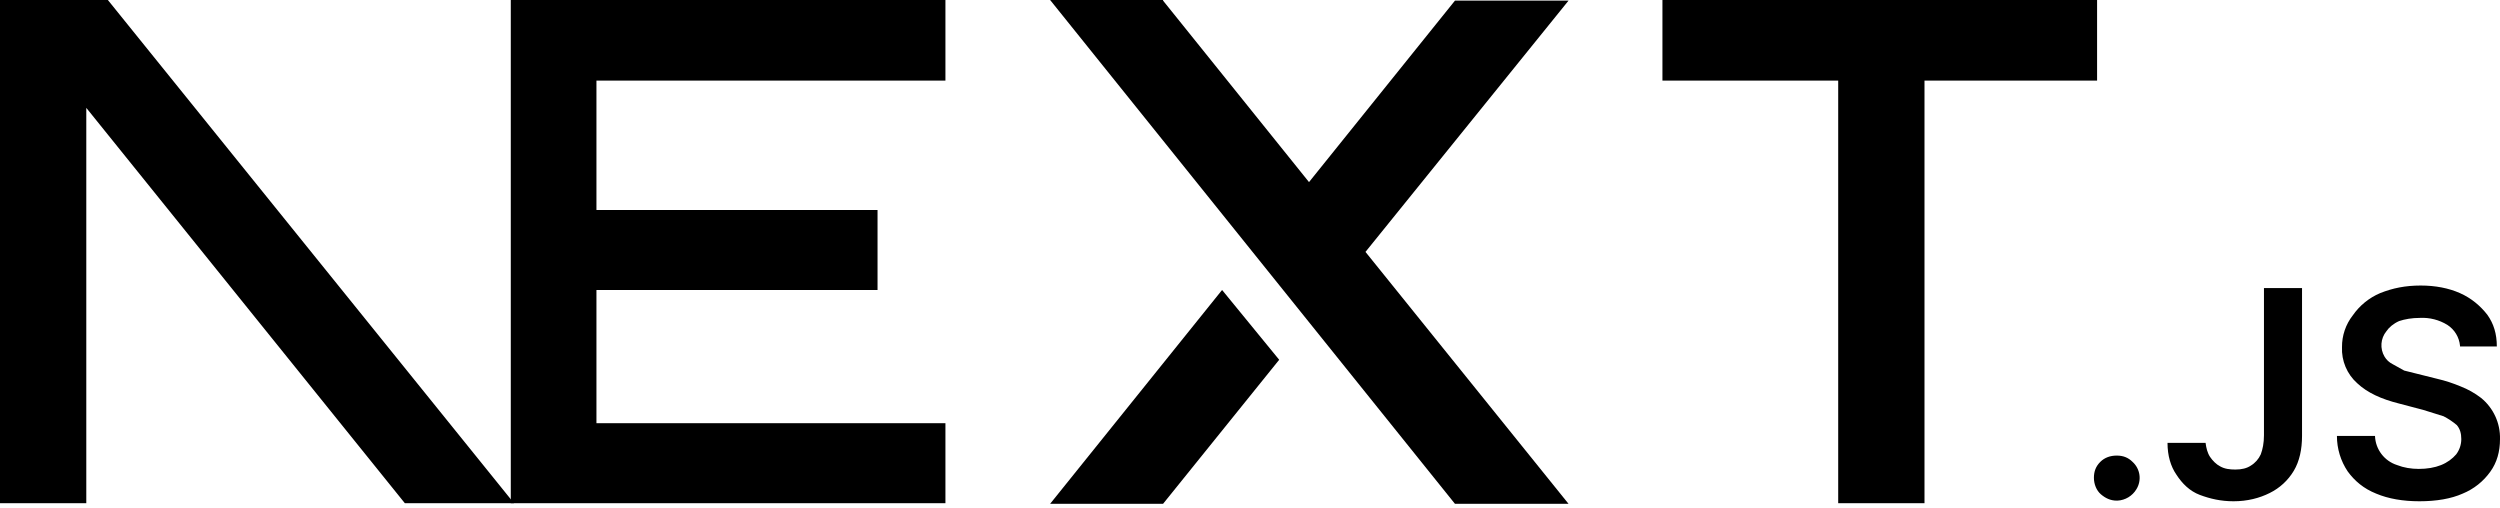
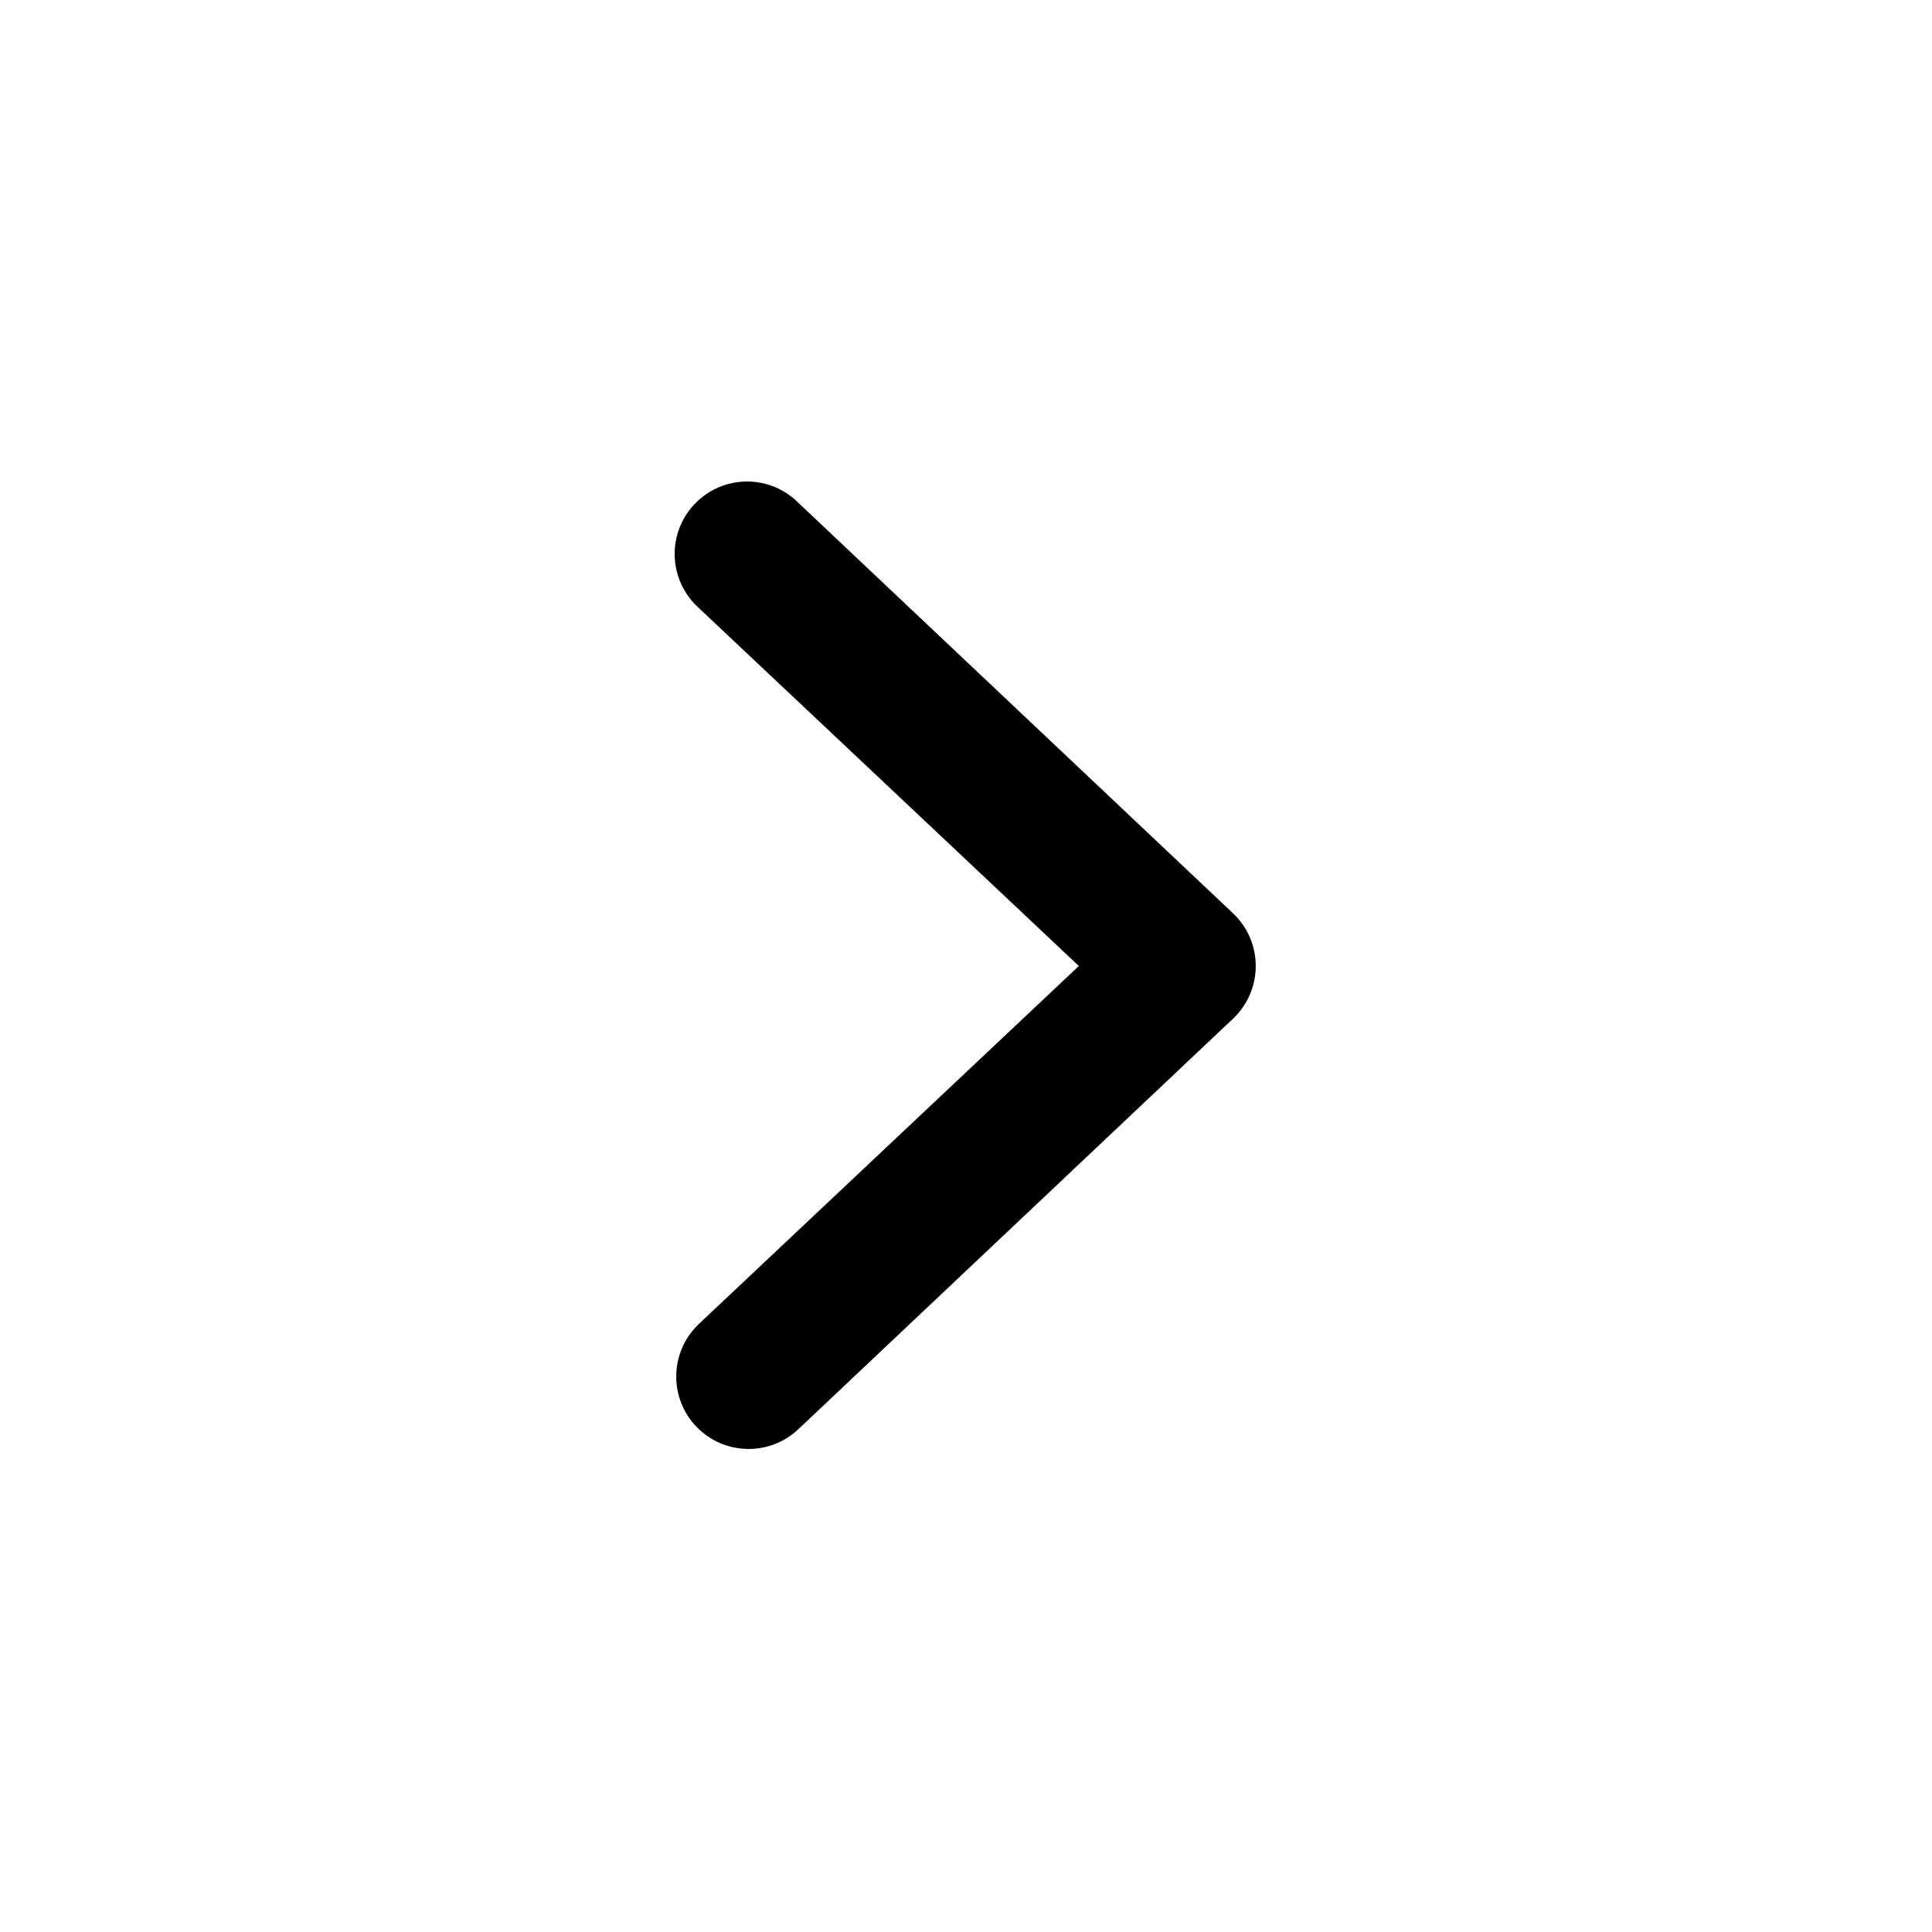
- <svg xmlns="http://www.w3.org/2000/svg" fill="none" viewBox="0 0 394 80">
-   <path fill="#000" d="M262 0h68.5v12.7h-27.2v66.6h-13.6V12.7H262V0ZM149 0v12.7H94v20.4h44.3v12.6H94v21h55v12.6H80.5V0h68.7zm34.3 0h-17.8l63.8 79.4h17.9l-32-39.7 32-39.6h-17.9l-23 28.6-23-28.6zm18.3 56.7-9-11-27.1 33.7h17.8l18.3-22.7z" />
-   <path fill="#000" d="M81 79.3 17 0H0v79.3h13.6V17l50.2 62.3H81Zm252.6-.4c-1 0-1.8-.4-2.5-1s-1.1-1.6-1.1-2.6.3-1.8 1-2.5 1.6-1 2.6-1 1.8.3 2.5 1a3.4 3.4 0 0 1 .6 4.3 3.7 3.7 0 0 1-3 1.8zm23.2-33.5h6v23.3c0 2.1-.4 4-1.3 5.5a9.1 9.1 0 0 1-3.8 3.5c-1.6.8-3.5 1.3-5.7 1.3-2 0-3.7-.4-5.3-1s-2.8-1.8-3.7-3.2c-.9-1.3-1.4-3-1.4-5h6c.1.8.3 1.6.7 2.2s1 1.2 1.6 1.5c.7.4 1.5.5 2.4.5 1 0 1.8-.2 2.4-.6a4 4 0 0 0 1.6-1.8c.3-.8.5-1.8.5-3V45.5zm30.9 9.1a4.4 4.4 0 0 0-2-3.3 7.5 7.5 0 0 0-4.3-1.1c-1.3 0-2.4.2-3.3.5-.9.4-1.6 1-2 1.6a3.5 3.5 0 0 0-.3 4c.3.5.7.9 1.3 1.2l1.8 1 2 .5 3.2.8c1.3.3 2.5.7 3.7 1.2a13 13 0 0 1 3.2 1.8 8.1 8.1 0 0 1 3 6.5c0 2-.5 3.7-1.5 5.1a10 10 0 0 1-4.4 3.5c-1.8.8-4.1 1.2-6.8 1.2-2.6 0-4.9-.4-6.8-1.2-2-.8-3.4-2-4.5-3.5a10 10 0 0 1-1.7-5.6h6a5 5 0 0 0 3.5 4.6c1 .4 2.2.6 3.4.6 1.3 0 2.5-.2 3.5-.6 1-.4 1.8-1 2.4-1.7a4 4 0 0 0 .8-2.4c0-.9-.2-1.6-.7-2.2a11 11 0 0 0-2.1-1.4l-3.2-1-3.8-1c-2.8-.7-5-1.7-6.6-3.2a7.2 7.2 0 0 1-2.4-5.7 8 8 0 0 1 1.7-5 10 10 0 0 1 4.3-3.5c2-.8 4-1.2 6.4-1.2 2.3 0 4.4.4 6.2 1.2 1.8.8 3.2 2 4.3 3.4 1 1.4 1.5 3 1.5 5h-5.8z" />
+ <svg xmlns="http://www.w3.org/2000/svg" viewBox="0 0 20 20" fill="currentColor" class="w-5 h-5">
+   <path fill-rule="evenodd" d="M7.21 14.77a.75.75 0 01.02-1.06L11.168 10 7.23 6.29a.75.75 0 111.04-1.08l4.5 4.25a.75.75 0 010 1.08l-4.5 4.25a.75.75 0 01-1.06-.02z" clip-rule="evenodd" />
</svg>
